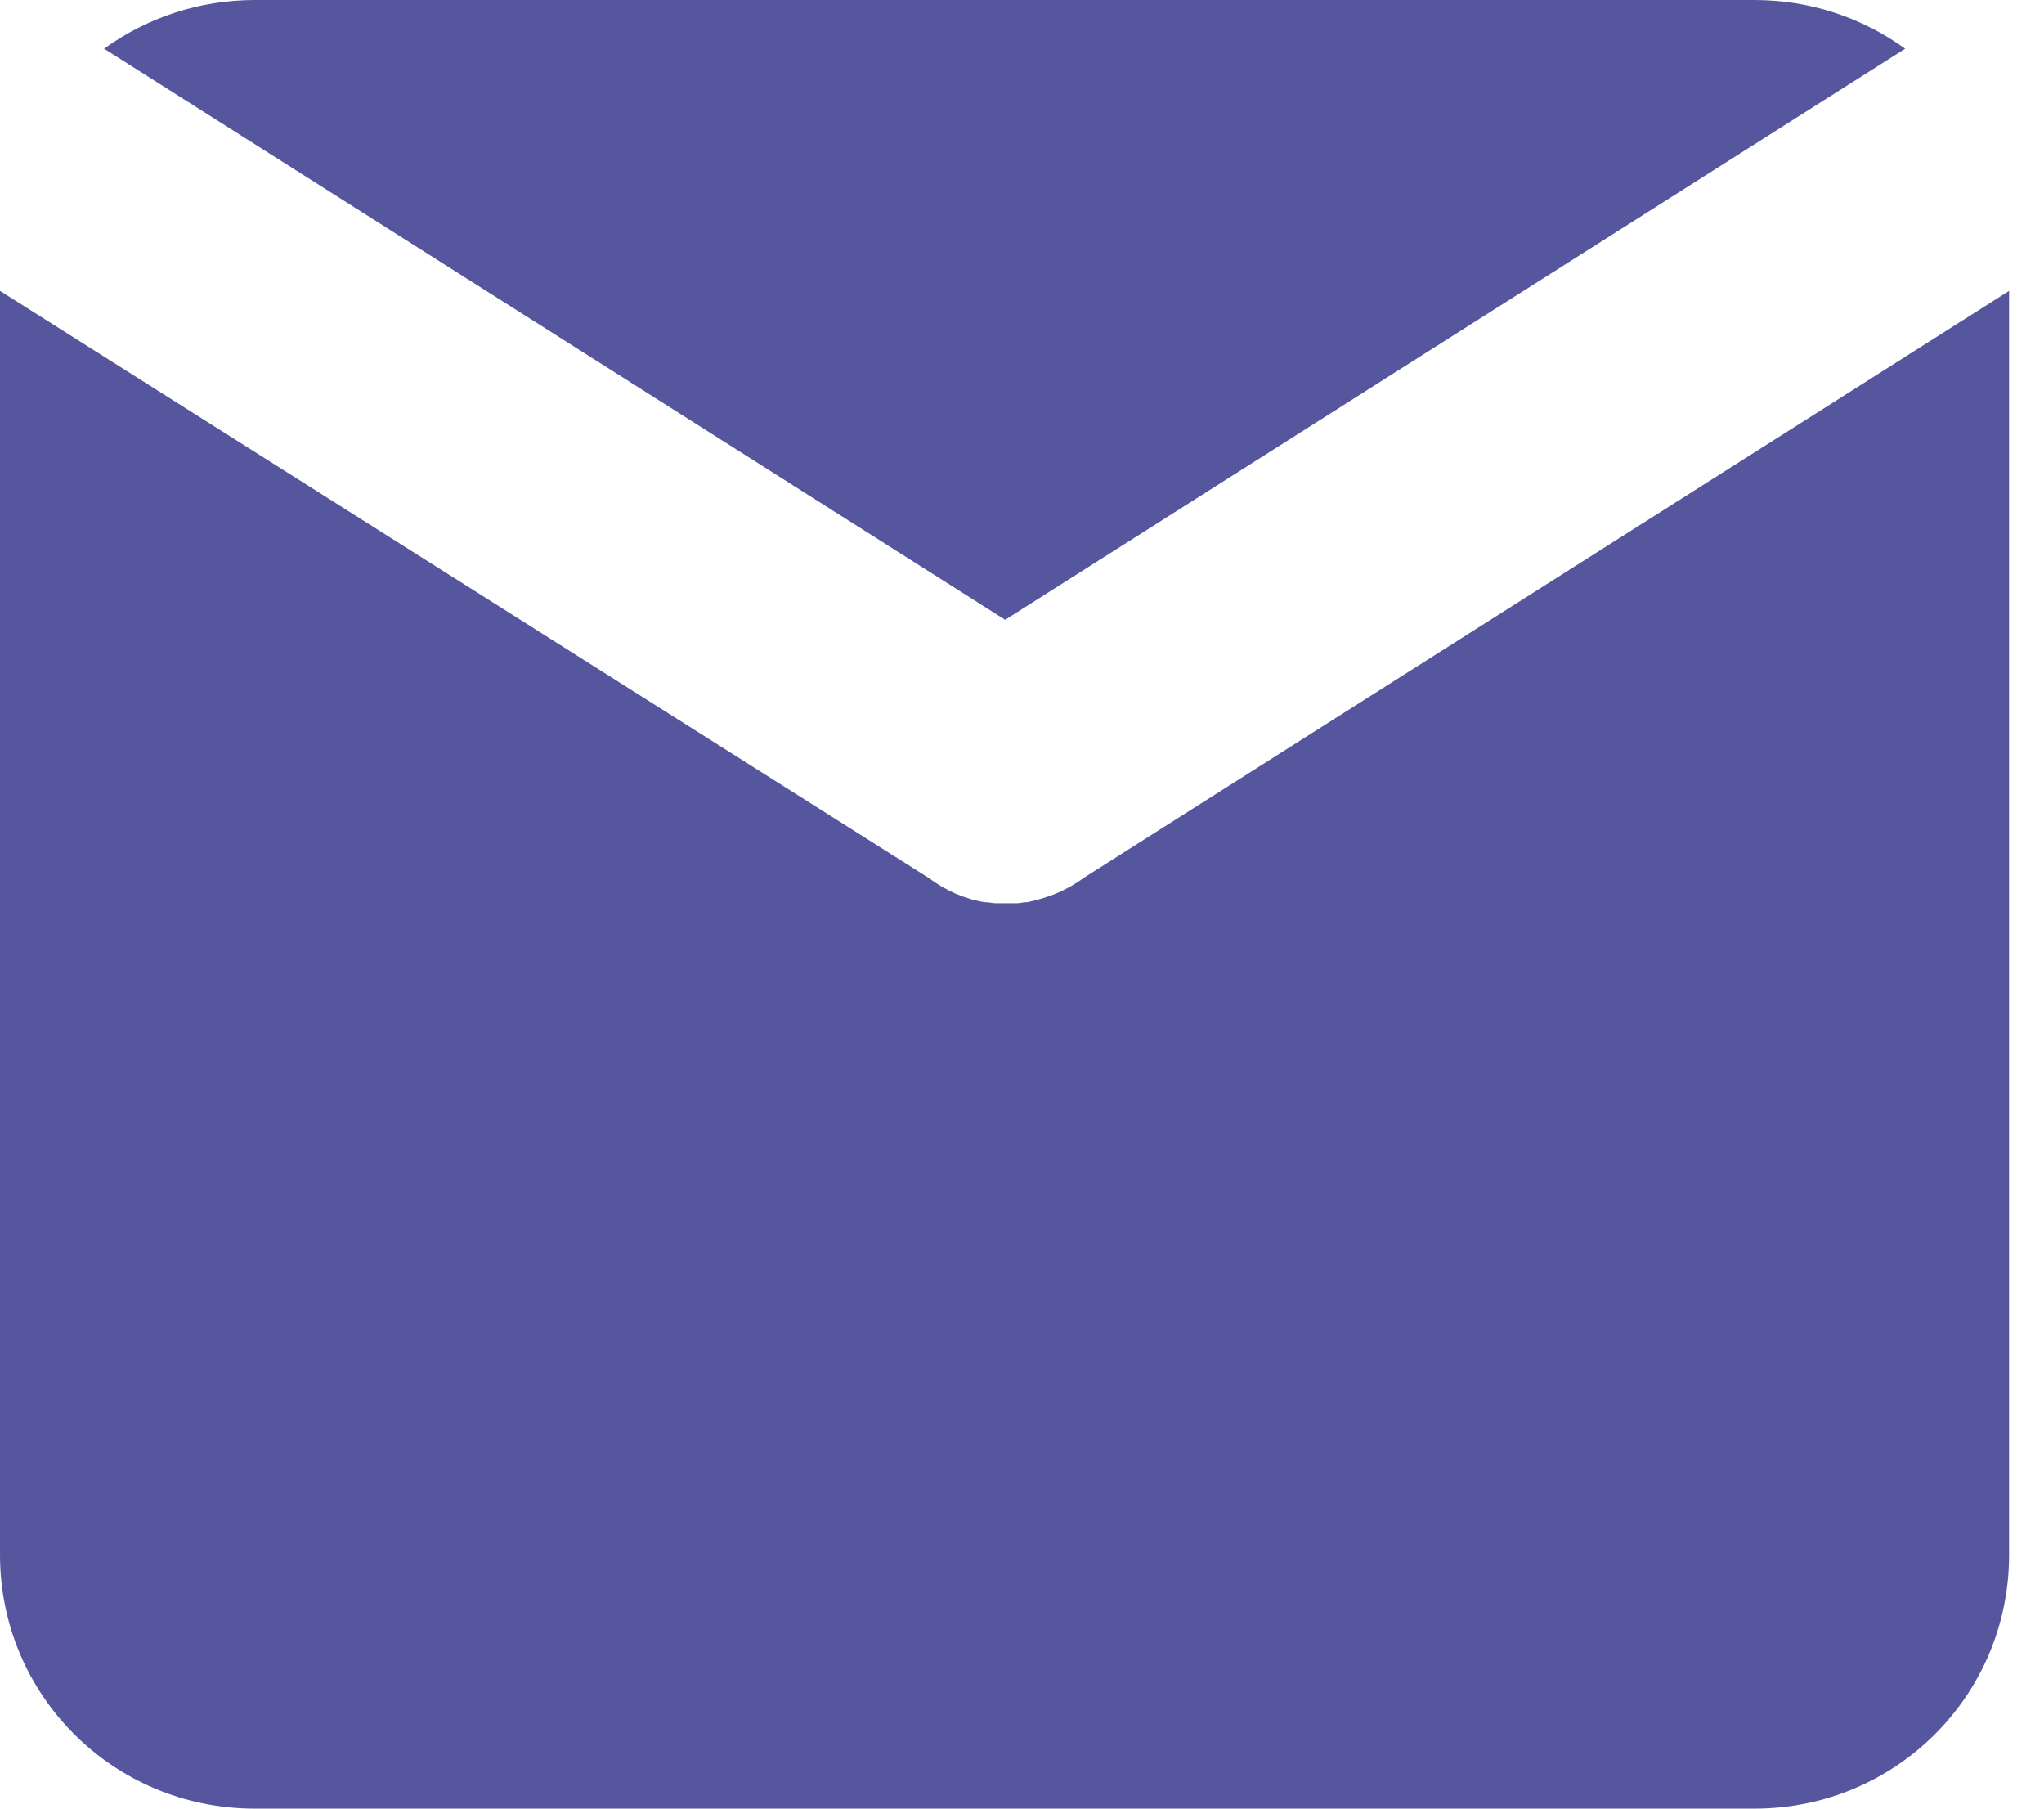
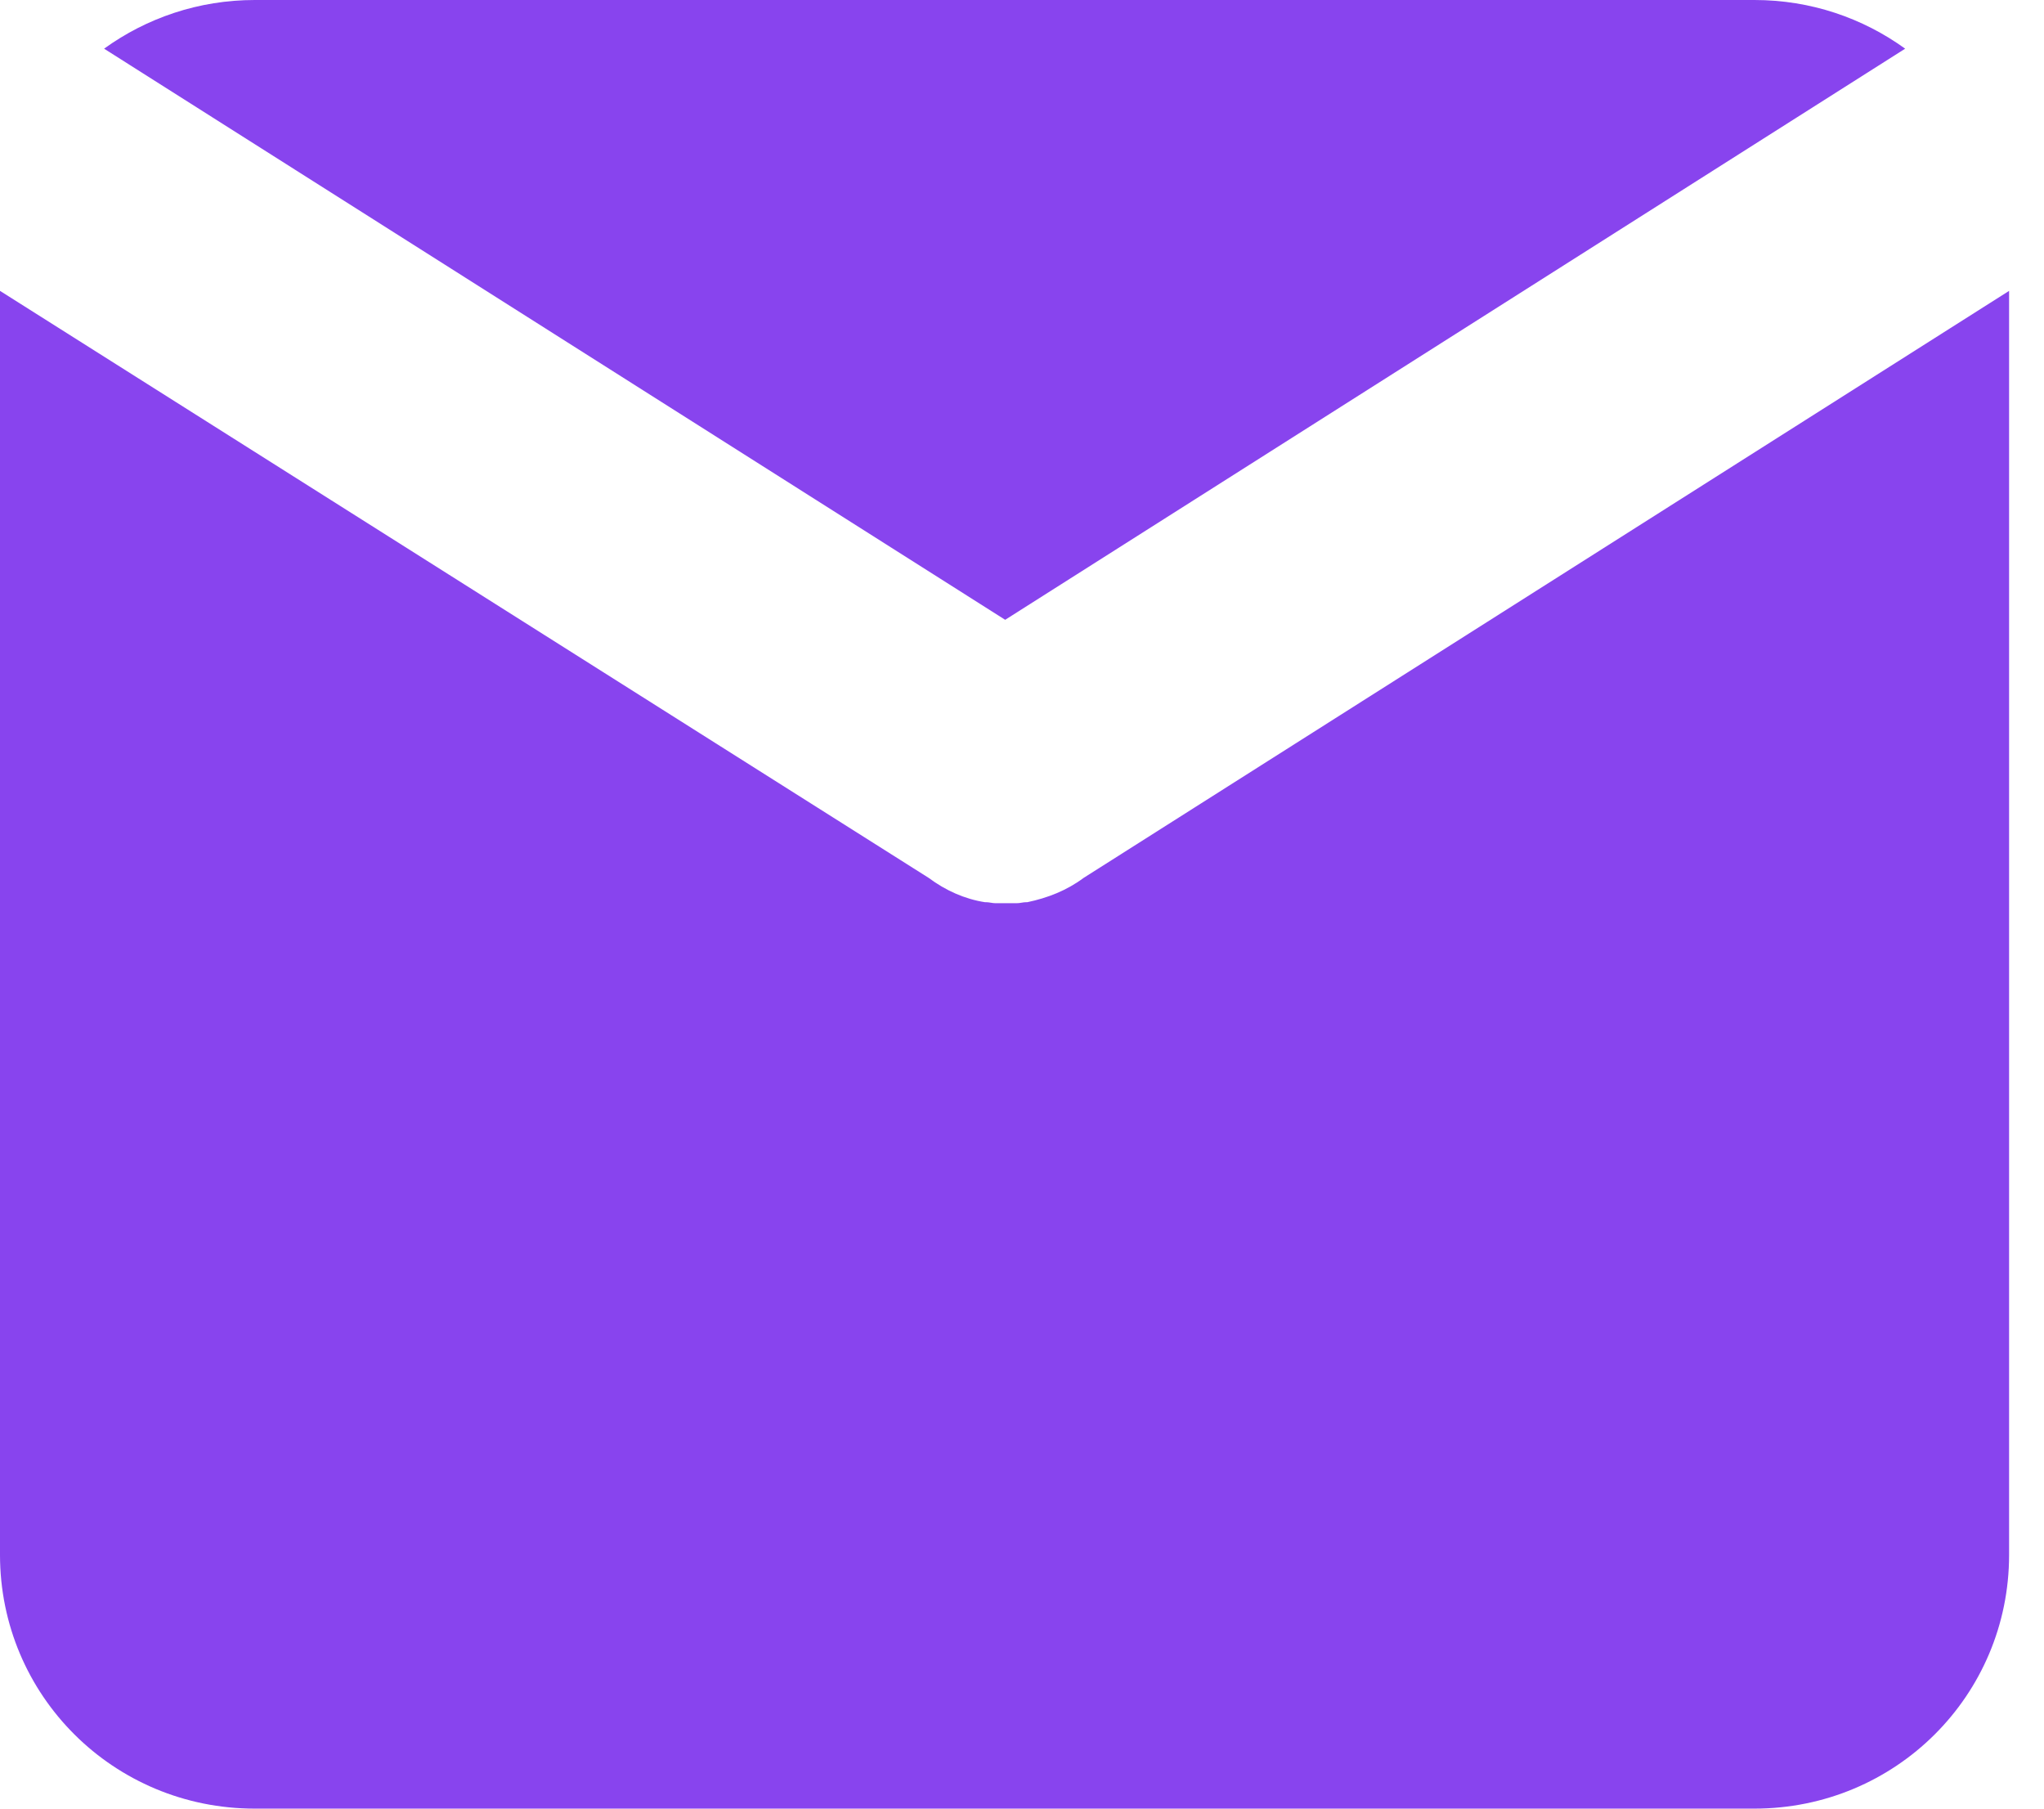
<svg xmlns="http://www.w3.org/2000/svg" width="26" height="23" viewBox="0 0 26 23" fill="none">
-   <path d="M12.786 7.882L24.234 0.619C23.694 0.229 23.033 0 22.317 0H3.241C2.526 0 1.864 0.229 1.324 0.619L12.786 7.882Z" fill="#55569E" />
-   <path d="M13.784 11.164C13.568 11.325 13.325 11.419 13.068 11.473H13.055C13.014 11.473 12.974 11.486 12.933 11.486C12.92 11.486 12.893 11.486 12.879 11.486C12.852 11.486 12.825 11.486 12.798 11.486C12.771 11.486 12.744 11.486 12.717 11.486C12.704 11.486 12.677 11.486 12.663 11.486C12.623 11.486 12.582 11.473 12.542 11.473H12.528C12.272 11.433 12.029 11.325 11.813 11.164L0 3.699V5.461V8.77V9.536V19.772C0 21.561 1.445 23 3.24 23H22.316C24.112 23 25.556 21.561 25.556 19.772V9.536V8.77V5.461V3.699L13.784 11.164Z" fill="#55569E" />
+   <path d="M12.786 7.882L24.234 0.619C23.694 0.229 23.033 0 22.317 0H3.241C2.526 0 1.864 0.229 1.324 0.619L12.786 7.882Z" fill="#8844ee" />
+   <path d="M13.784 11.164C13.568 11.325 13.325 11.419 13.068 11.473H13.055C13.014 11.473 12.974 11.486 12.933 11.486C12.92 11.486 12.893 11.486 12.879 11.486C12.852 11.486 12.825 11.486 12.798 11.486C12.771 11.486 12.744 11.486 12.717 11.486C12.704 11.486 12.677 11.486 12.663 11.486C12.623 11.486 12.582 11.473 12.542 11.473H12.528C12.272 11.433 12.029 11.325 11.813 11.164L0 3.699V5.461V8.77V9.536V19.772C0 21.561 1.445 23 3.24 23H22.316C24.112 23 25.556 21.561 25.556 19.772V9.536V8.77V5.461V3.699L13.784 11.164Z" fill="#8844ee" />
</svg>
